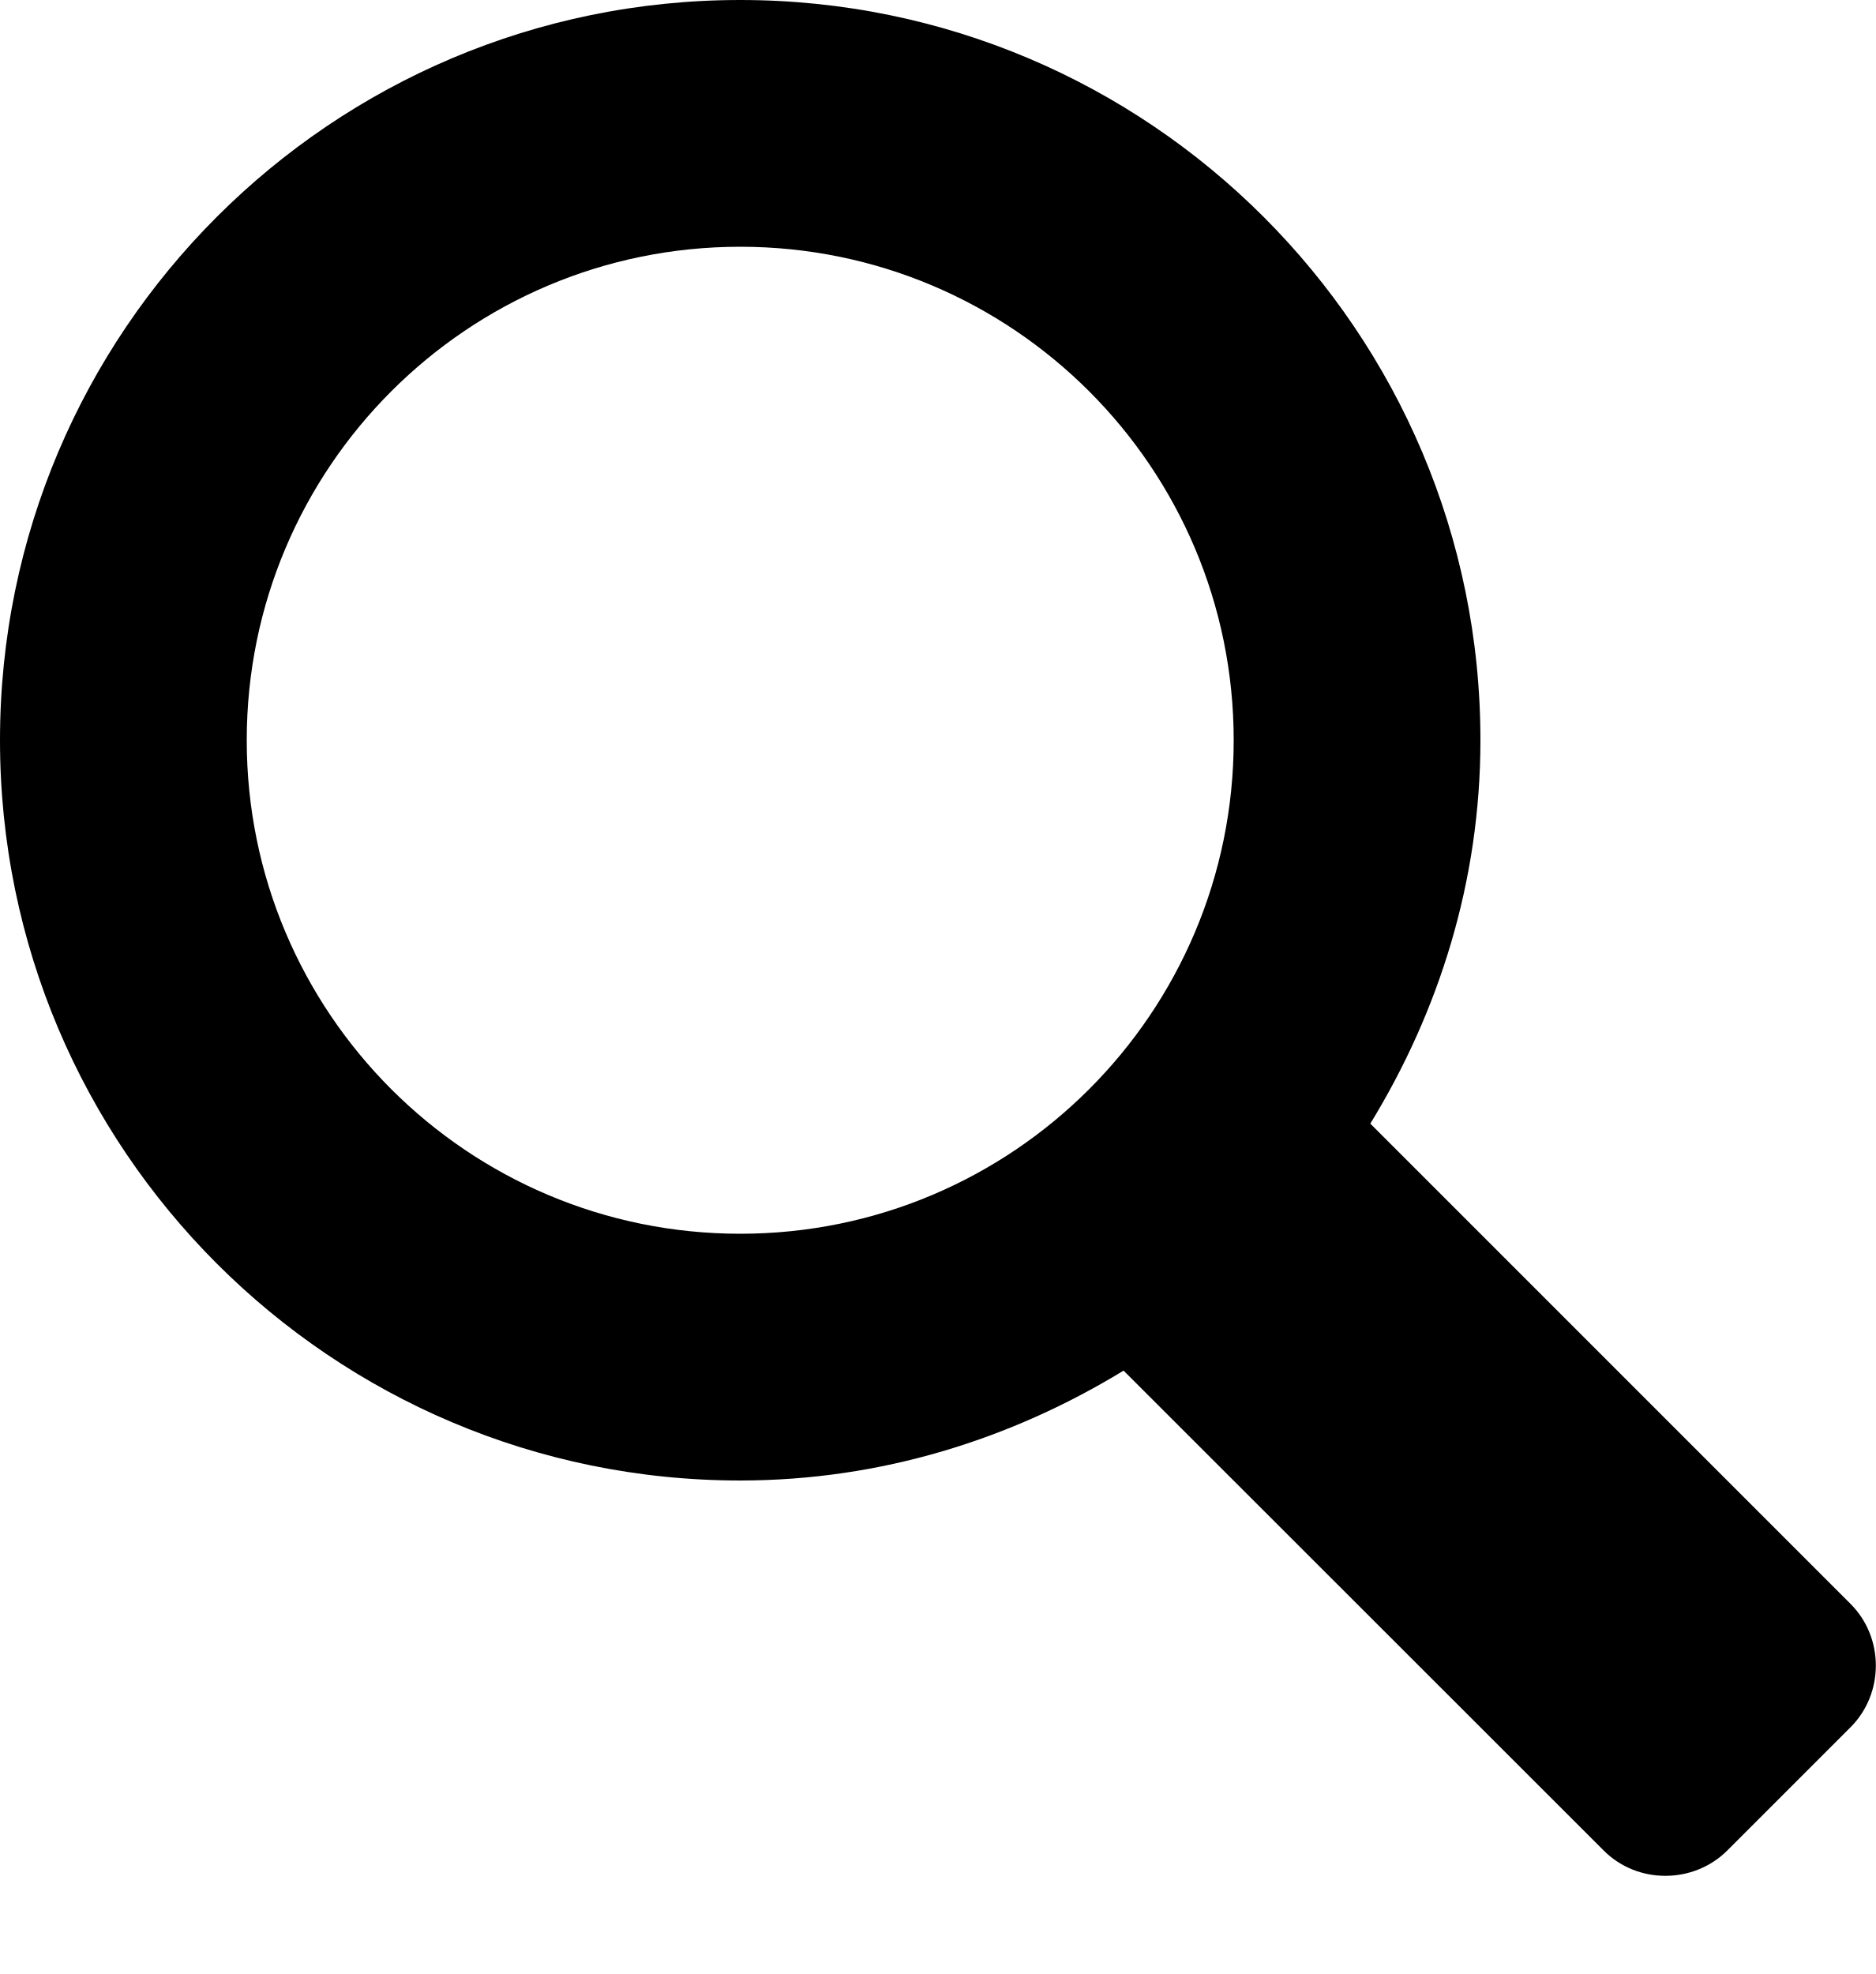
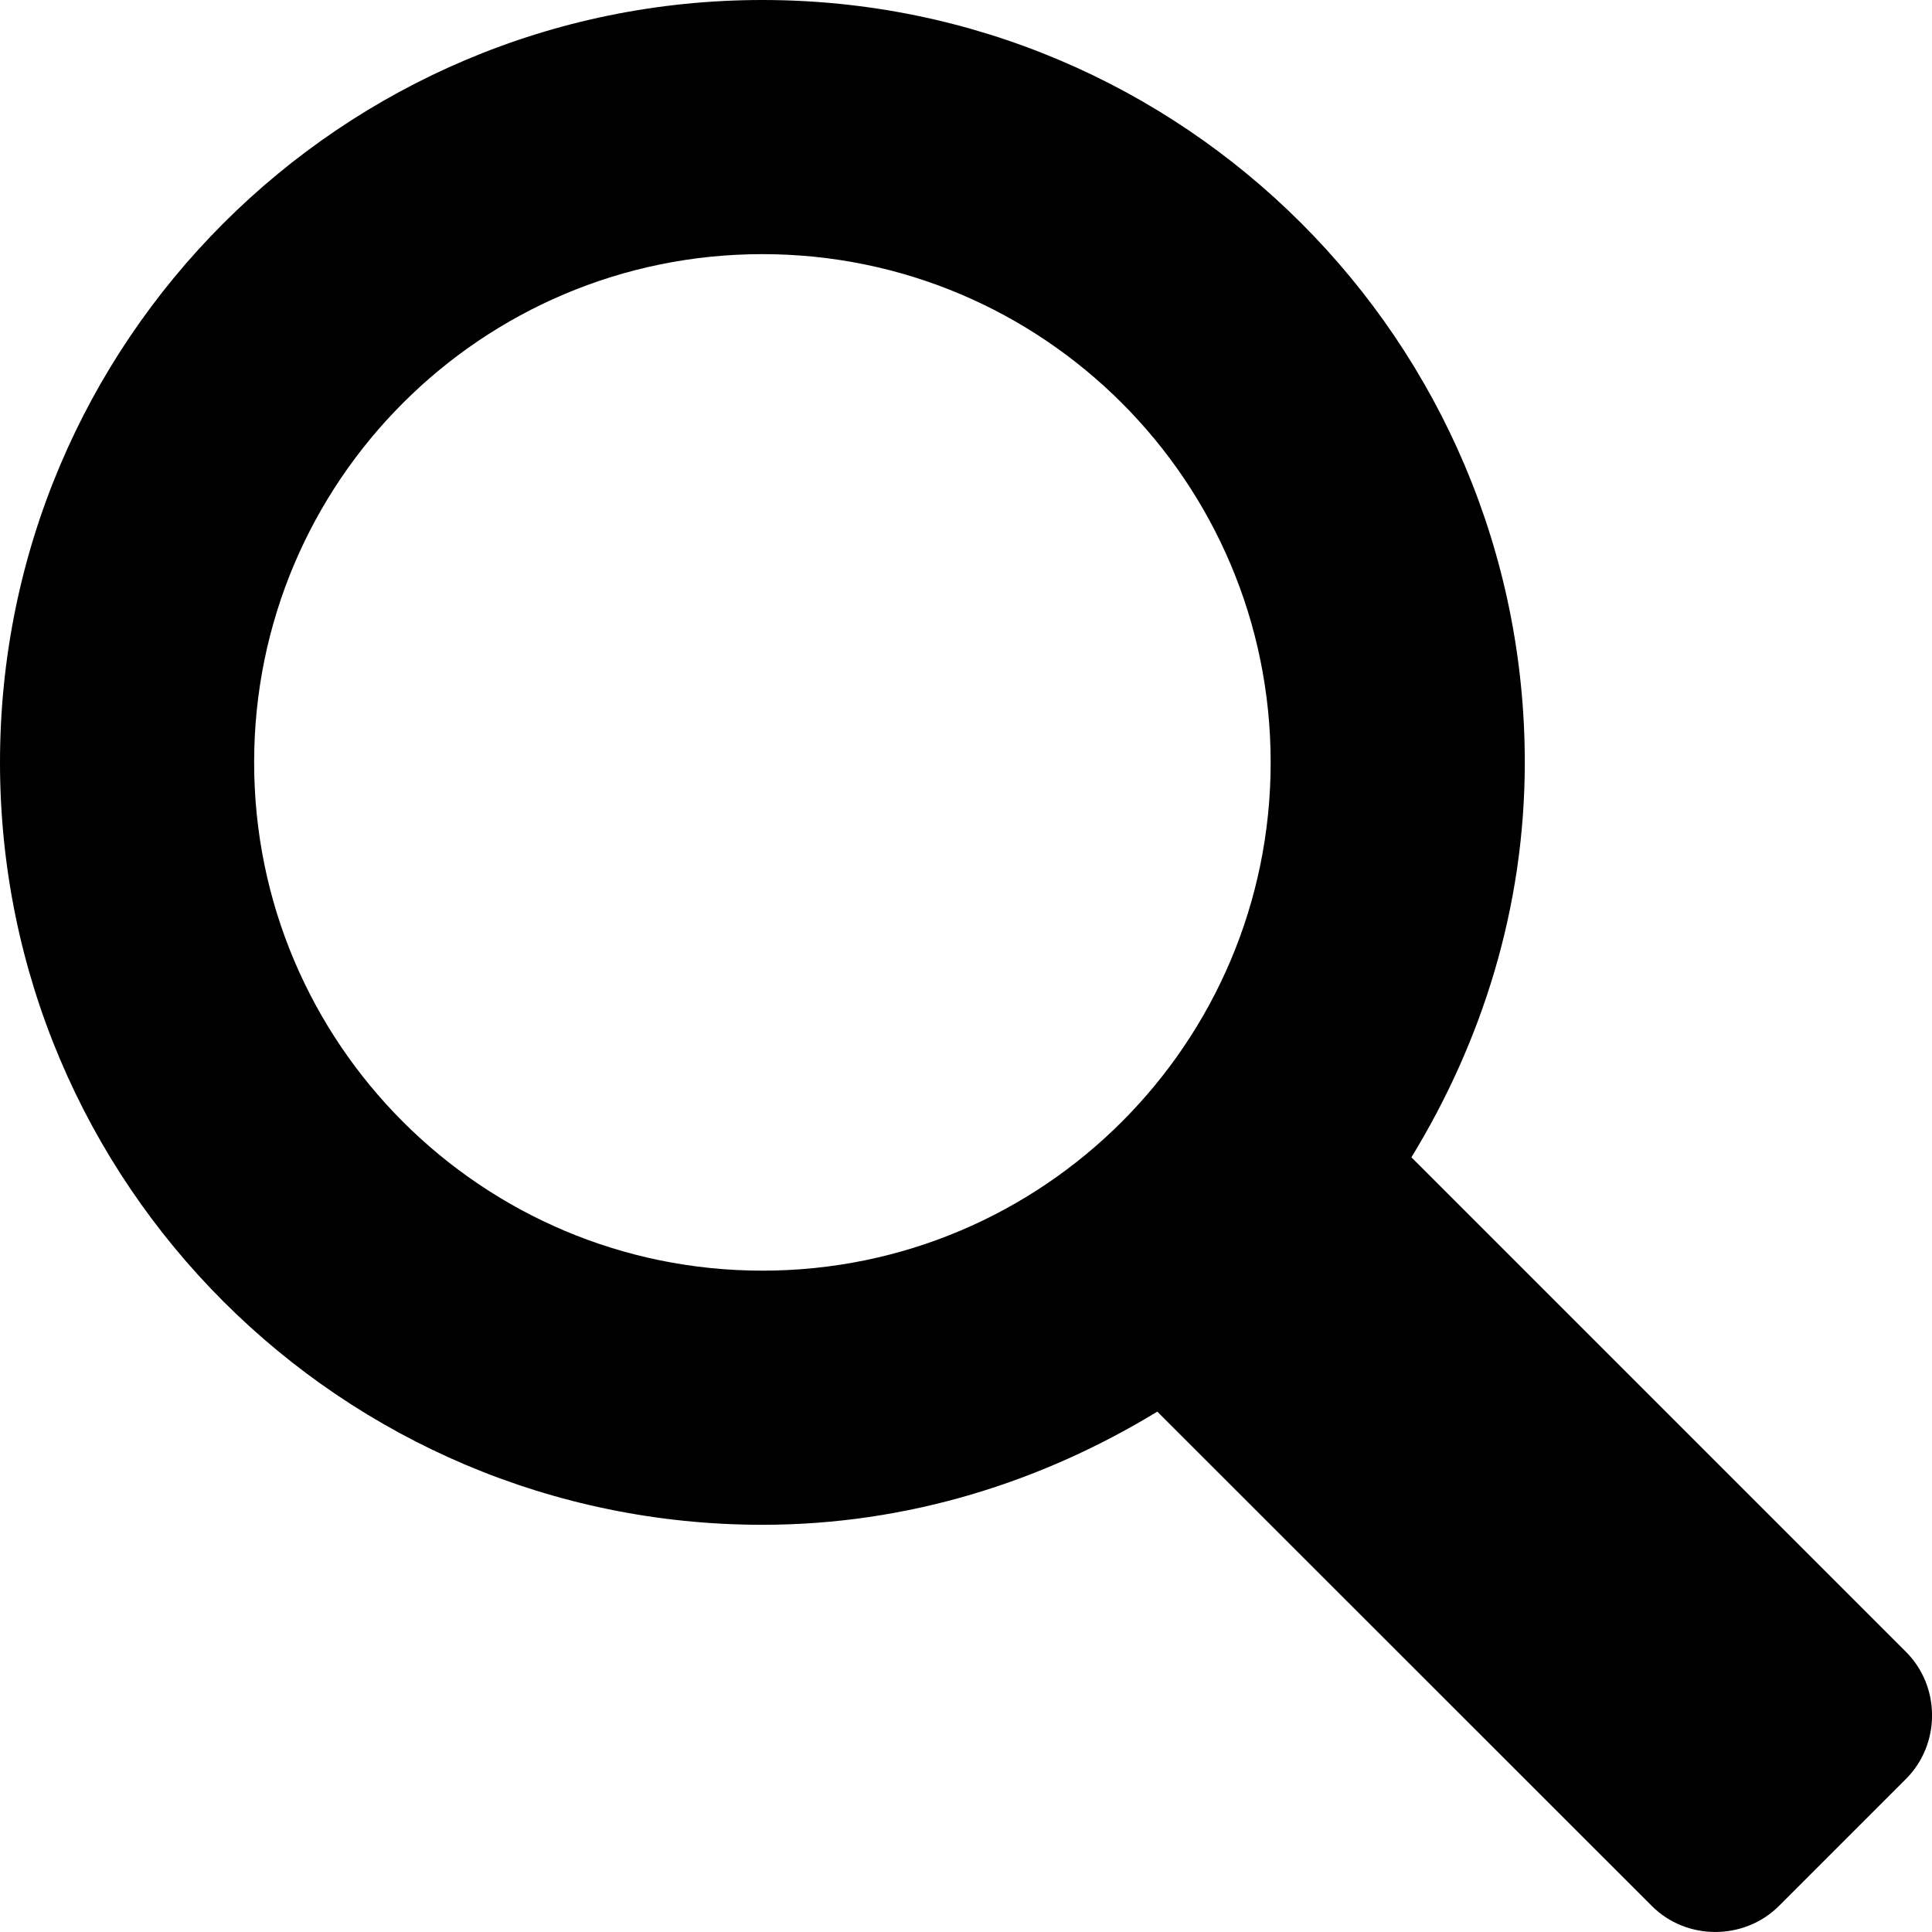
- <svg xmlns="http://www.w3.org/2000/svg" height="1024" width="973.125">
-   <path d="M960 832L710.875 582.875C746.438 524.812 768 457.156 768 384 768 171.969 596 0 384 0 171.969 0 0 171.969 0 384c0 212 171.969 384 384 384 73.156 0 140.812-21.562 198.875-57L832 960c17.5 17.5 46.5 17.375 64 0l64-64C977.5 878.5 977.5 849.5 960 832zM384 640c-141.375 0-256-114.625-256-256s114.625-256 256-256 256 114.625 256 256S525.375 640 384 640z" />
+ <svg xmlns="http://www.w3.org/2000/svg" enable-background="new 0 0 973.1 973.1" viewBox="0 0 973.1 973.1">
+   <path d="m960 832-249.1-249.1c35.5-58.1 57.1-125.7 57.1-198.9 0-212-172-384-384-384s-384 172-384 384 172 384 384 384c73.2 0 140.8-21.6 198.9-57l249.1 249c17.5 17.5 46.5 17.4 64 0l64-64c17.5-17.5 17.5-46.5 0-64zm-576-192c-141.4 0-256-114.6-256-256s114.6-256 256-256 256 114.6 256 256-114.6 256-256 256z" />
</svg>
